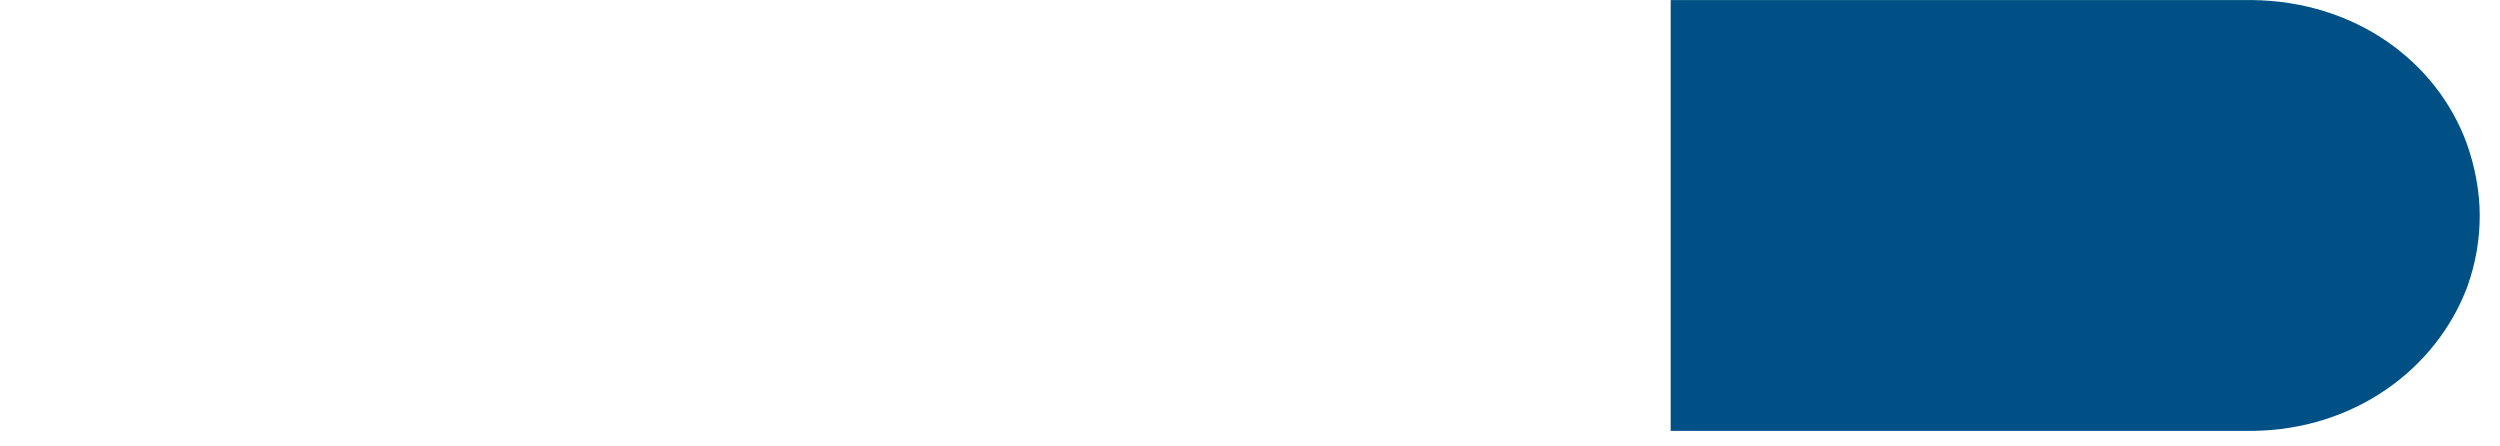
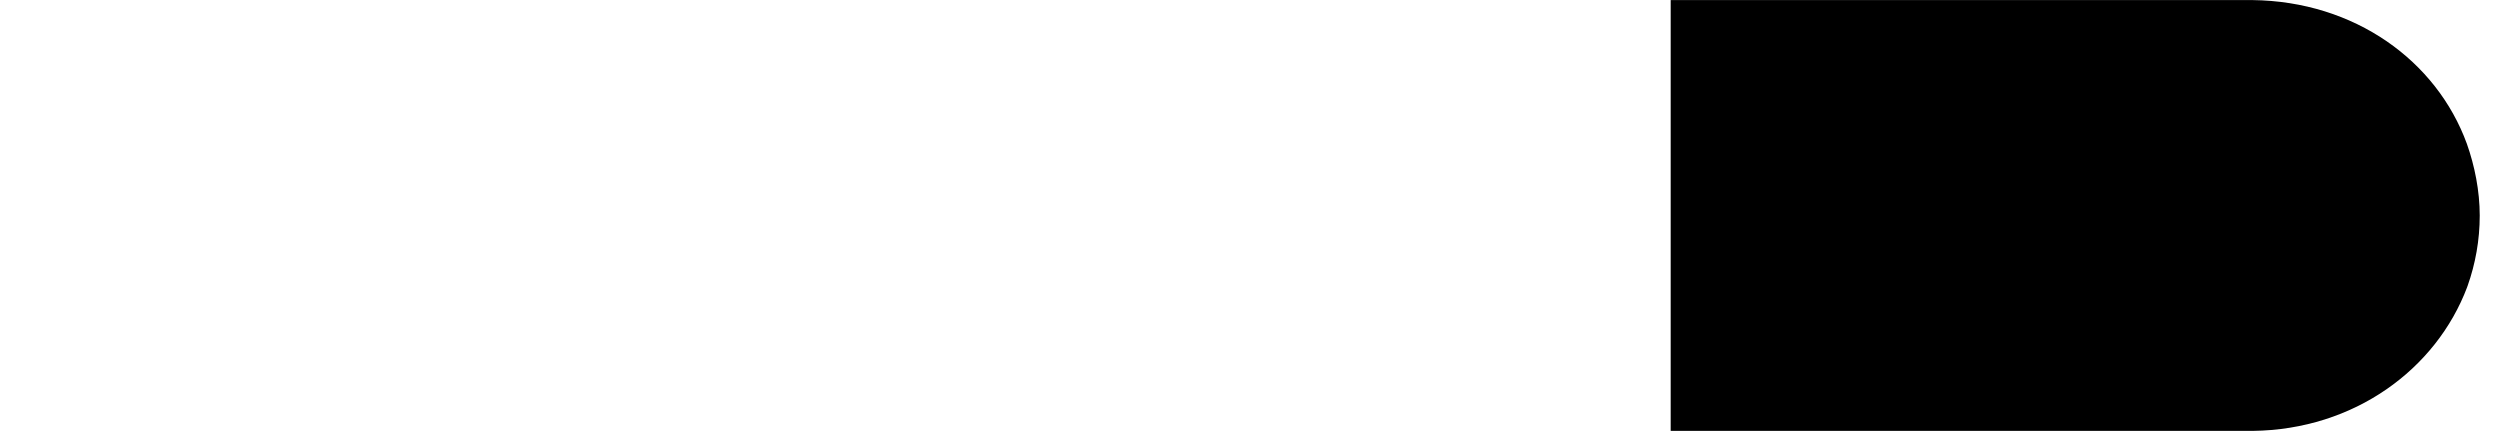
<svg xmlns="http://www.w3.org/2000/svg" width="185" zoomAndPan="magnify" viewBox="0 0 138.75 24.75" height="33" preserveAspectRatio="xMidYMid meet" version="1.0">
  <defs>
    <clipPath id="09b5c8fee2">
      <path d="M 0.57 0 L 45.488 0 L 45.488 23.902 L 0.57 23.902 Z M 0.57 0 " clip-rule="nonzero" />
    </clipPath>
    <clipPath id="c2fa2365a1">
      <path d="M 1.277 15.93 C 0.848 14.707 0.566 13.309 0.566 11.941 C 0.566 10.574 0.809 9.258 1.238 8.047 C 1.25 8.02 1.25 7.992 1.266 7.969 C 2.988 3.414 7.531 0.059 13.164 -0.008 L 45.469 -0.008 L 45.469 23.902 L 13.188 23.902 C 7.504 23.84 2.961 20.535 1.277 15.93 Z M 1.277 15.93 " clip-rule="nonzero" />
    </clipPath>
    <clipPath id="96e12ebecb">
      <path d="M 46.785 0.004 L 91.684 0.004 L 91.684 23.914 L 46.785 23.914 Z M 46.785 0.004 " clip-rule="nonzero" />
    </clipPath>
    <clipPath id="6fa22b00d6">
      <path d="M 92.699 0.004 L 137.625 0.004 L 137.625 23.914 L 92.699 23.914 Z M 92.699 0.004 " clip-rule="nonzero" />
    </clipPath>
    <clipPath id="6af799b478">
      <path d="M 136.91 7.977 C 137.344 9.199 137.625 10.598 137.625 11.965 C 137.625 13.332 137.383 14.648 136.953 15.863 C 136.938 15.887 136.938 15.914 136.926 15.938 C 135.203 20.496 130.66 23.848 125.027 23.914 L 92.723 23.914 L 92.723 0.004 L 125.004 0.004 C 130.688 0.07 135.23 3.371 136.91 7.977 Z M 136.91 7.977 " clip-rule="nonzero" />
    </clipPath>
  </defs>
  <g clip-path="url(#6fa22b00d6)">
    <g clip-path="url(#6af799b478)">
-       <path fill="#005085" d="M 137.625 0.004 L 137.625 23.914 L 92.699 23.914 L 92.699 0.004 Z M 137.625 0.004 " fill-opacity="1" fill-rule="nonzero" />
+       <path d="M 137.625 0.004 L 137.625 23.914 L 92.699 23.914 L 92.699 0.004 Z M 137.625 0.004 " fill-opacity="1" fill-rule="nonzero" />
    </g>
  </g>
</svg>
